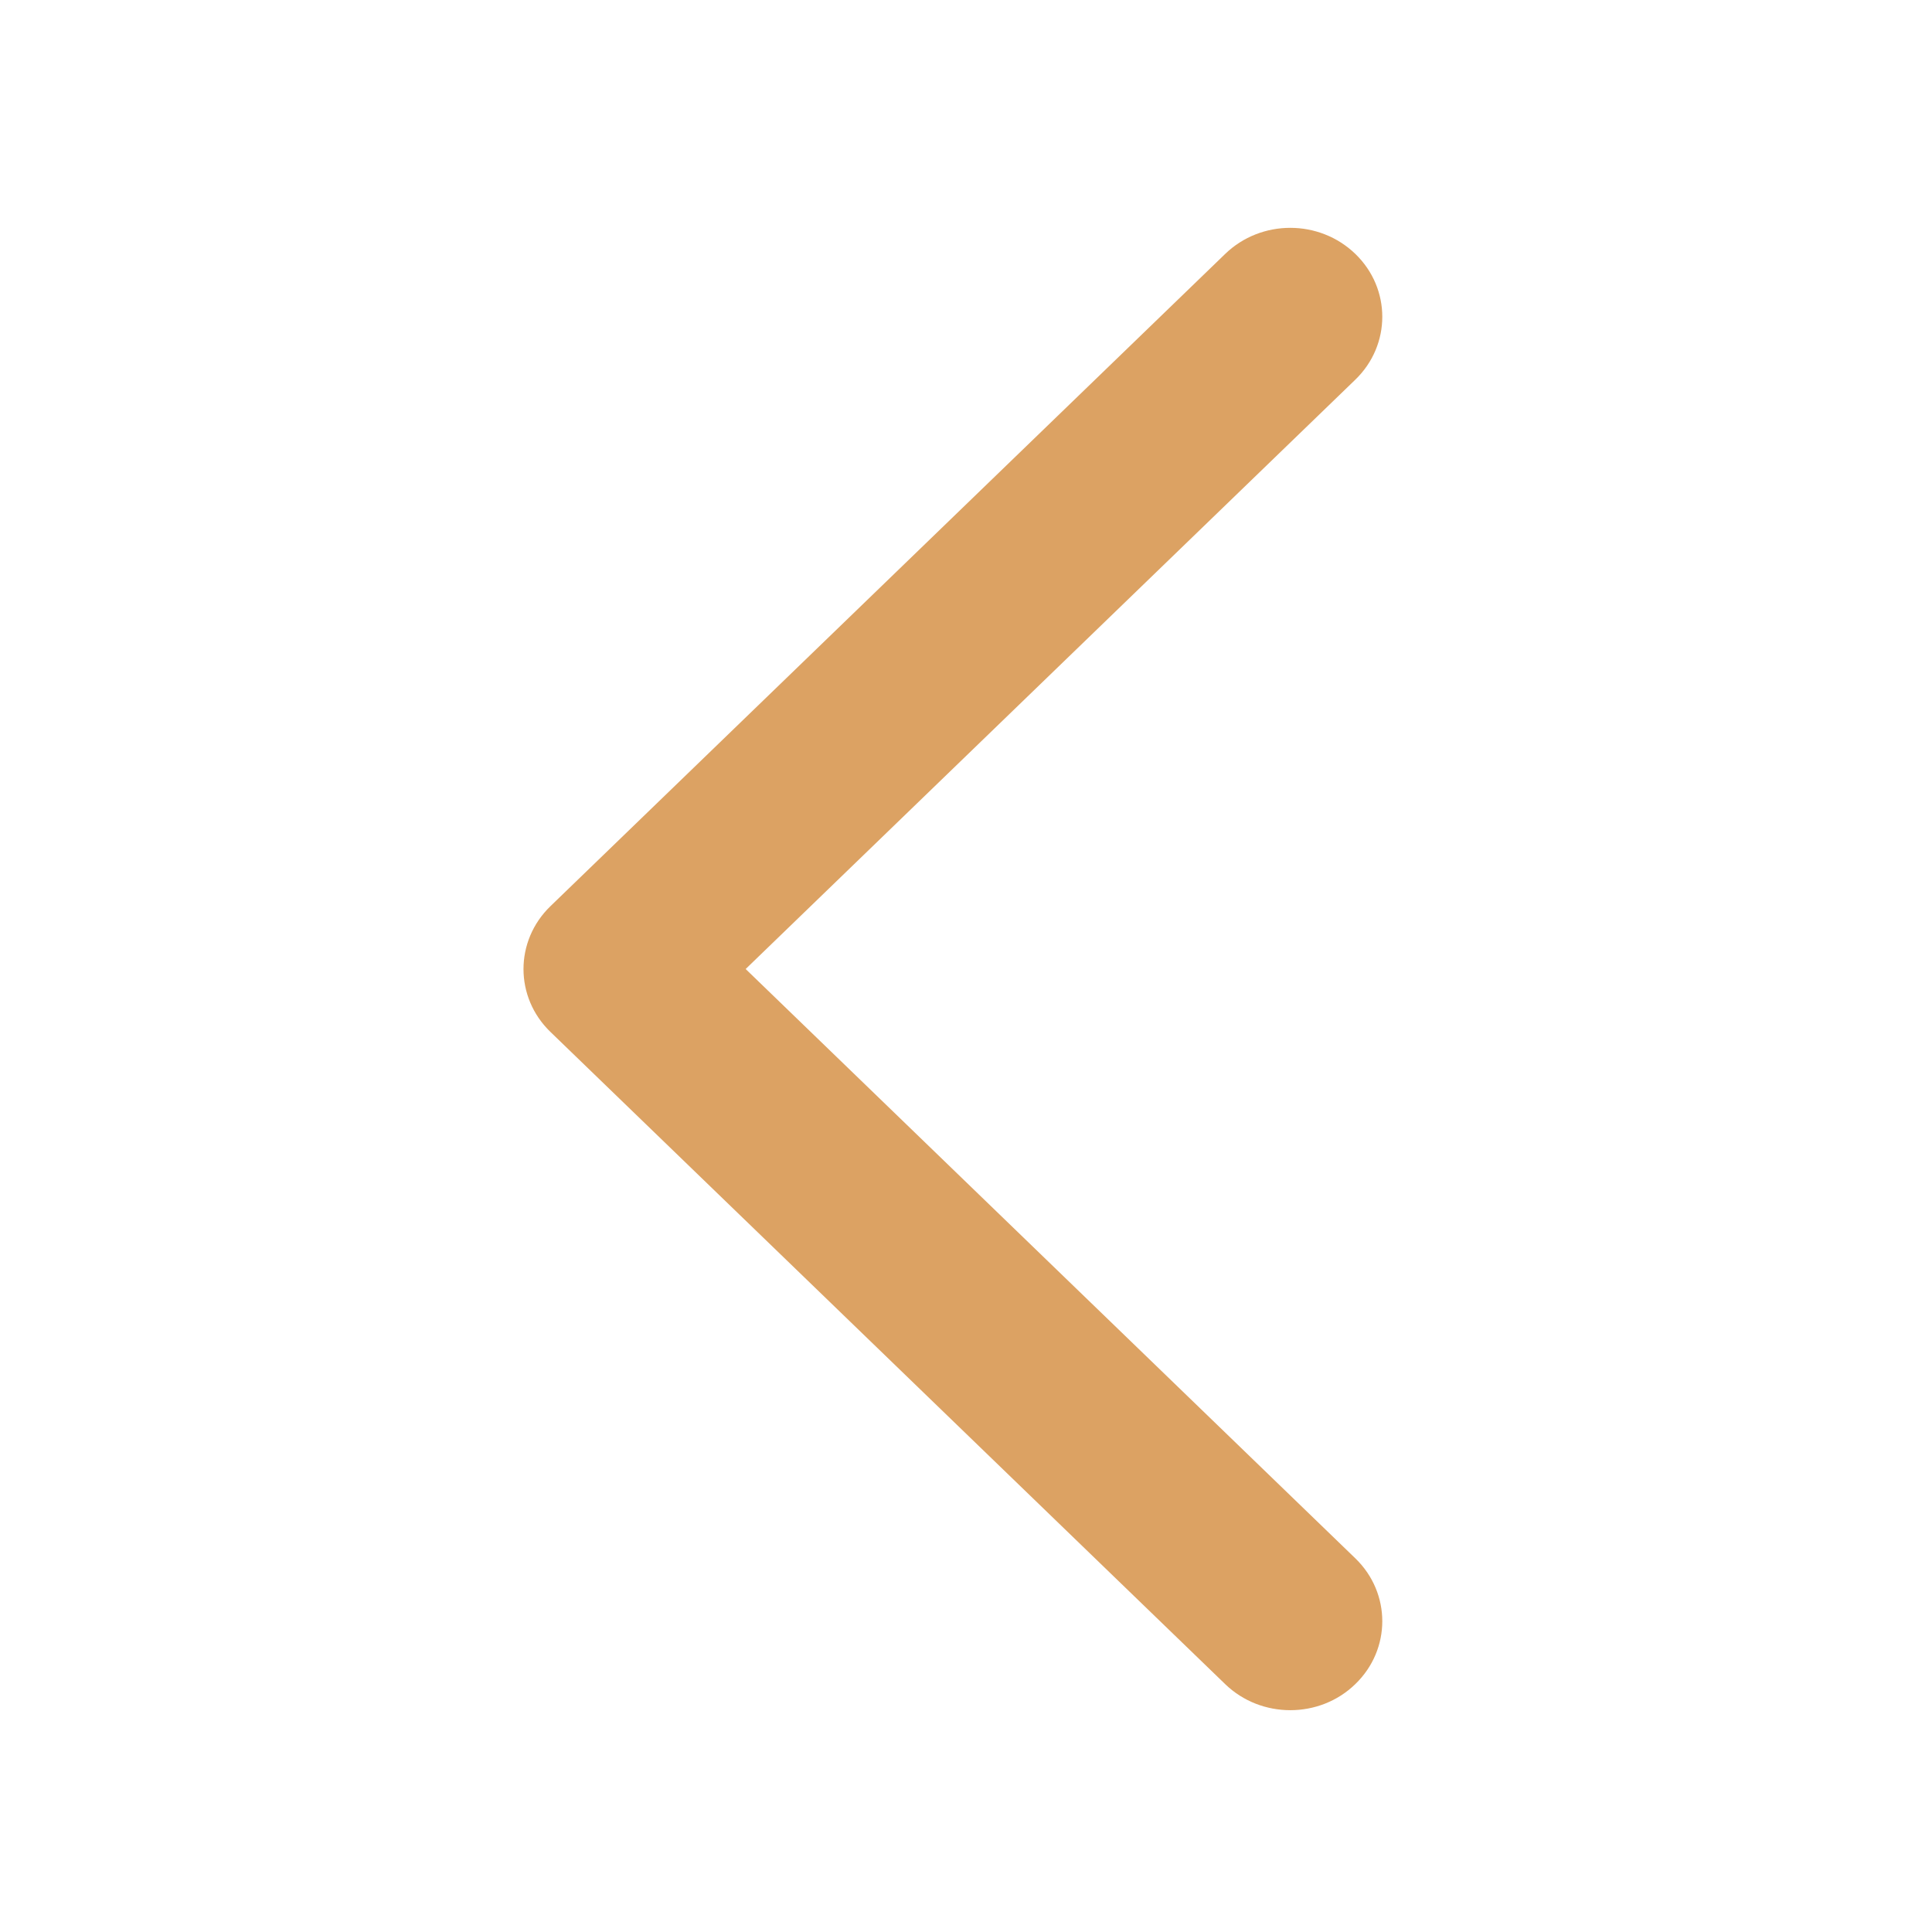
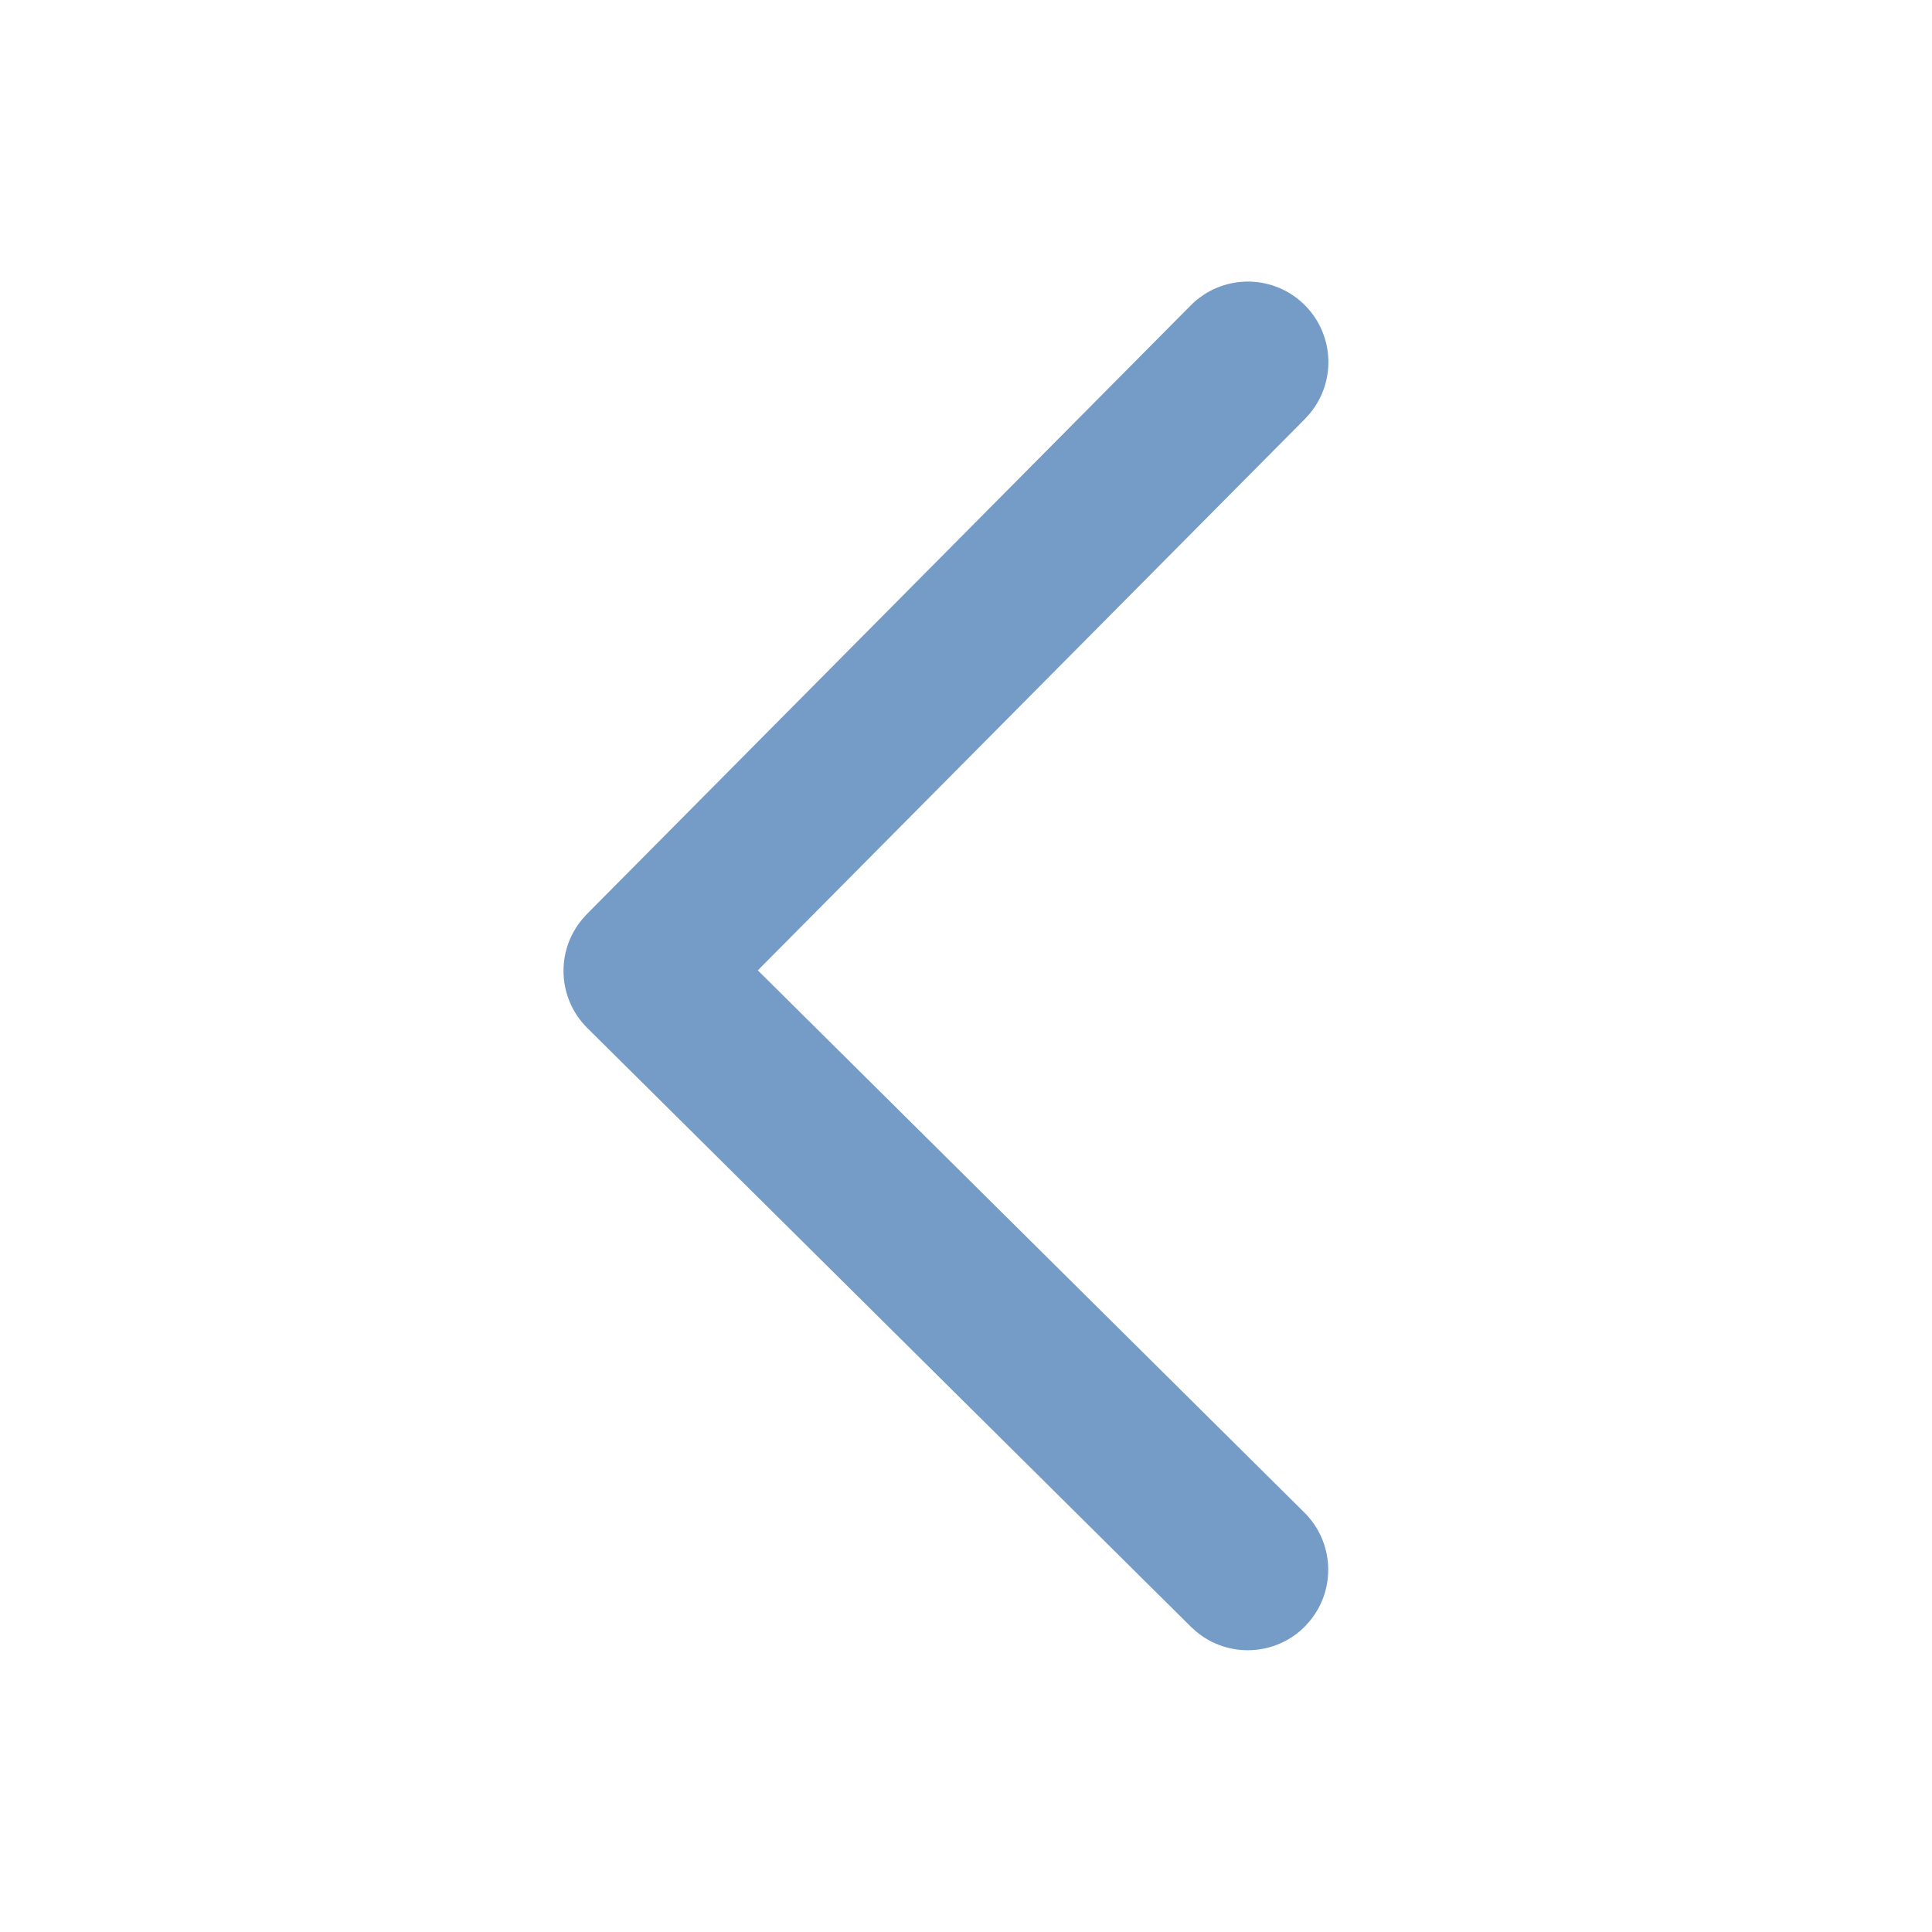
- <svg xmlns="http://www.w3.org/2000/svg" t="1672127313649" class="icon" viewBox="0 0 1024 1024" version="1.1" p-id="2754" width="200" height="200">
-   <path d="M395.215 513.605l323.136-312.373c19.053-18.416 19.053-48.273 0-66.66-19.054-18.416-49.911-18.416-68.965 0L291.752 480.291c-19.053 18.416-19.053 48.273 0 66.66l357.633 345.688c9.526 9.208 22.012 13.796 34.498 13.796 12.485 0 24.972-4.589 34.467-13.829 19.053-18.416 19.053-48.243 0-66.66L395.215 513.605z" fill="#dca263" p-id="2755" />
+ <svg xmlns="http://www.w3.org/2000/svg" class="icon" viewBox="0 0 1024 1024" version="1.1" width="200" height="200">
+   <path d="M631.04 161.941a42.667 42.667 0 0 1 63.061 57.387l-2.475 2.731-289.963 292.245 289.707 287.403a42.667 42.667 0 0 1 2.731 57.6l-2.475 2.752a42.667 42.667 0 0 1-57.6 2.709l-2.752-2.475-320-317.44a42.667 42.667 0 0 1-2.709-57.6l2.475-2.752 320-322.56z" fill="#759bc7" />
</svg>
